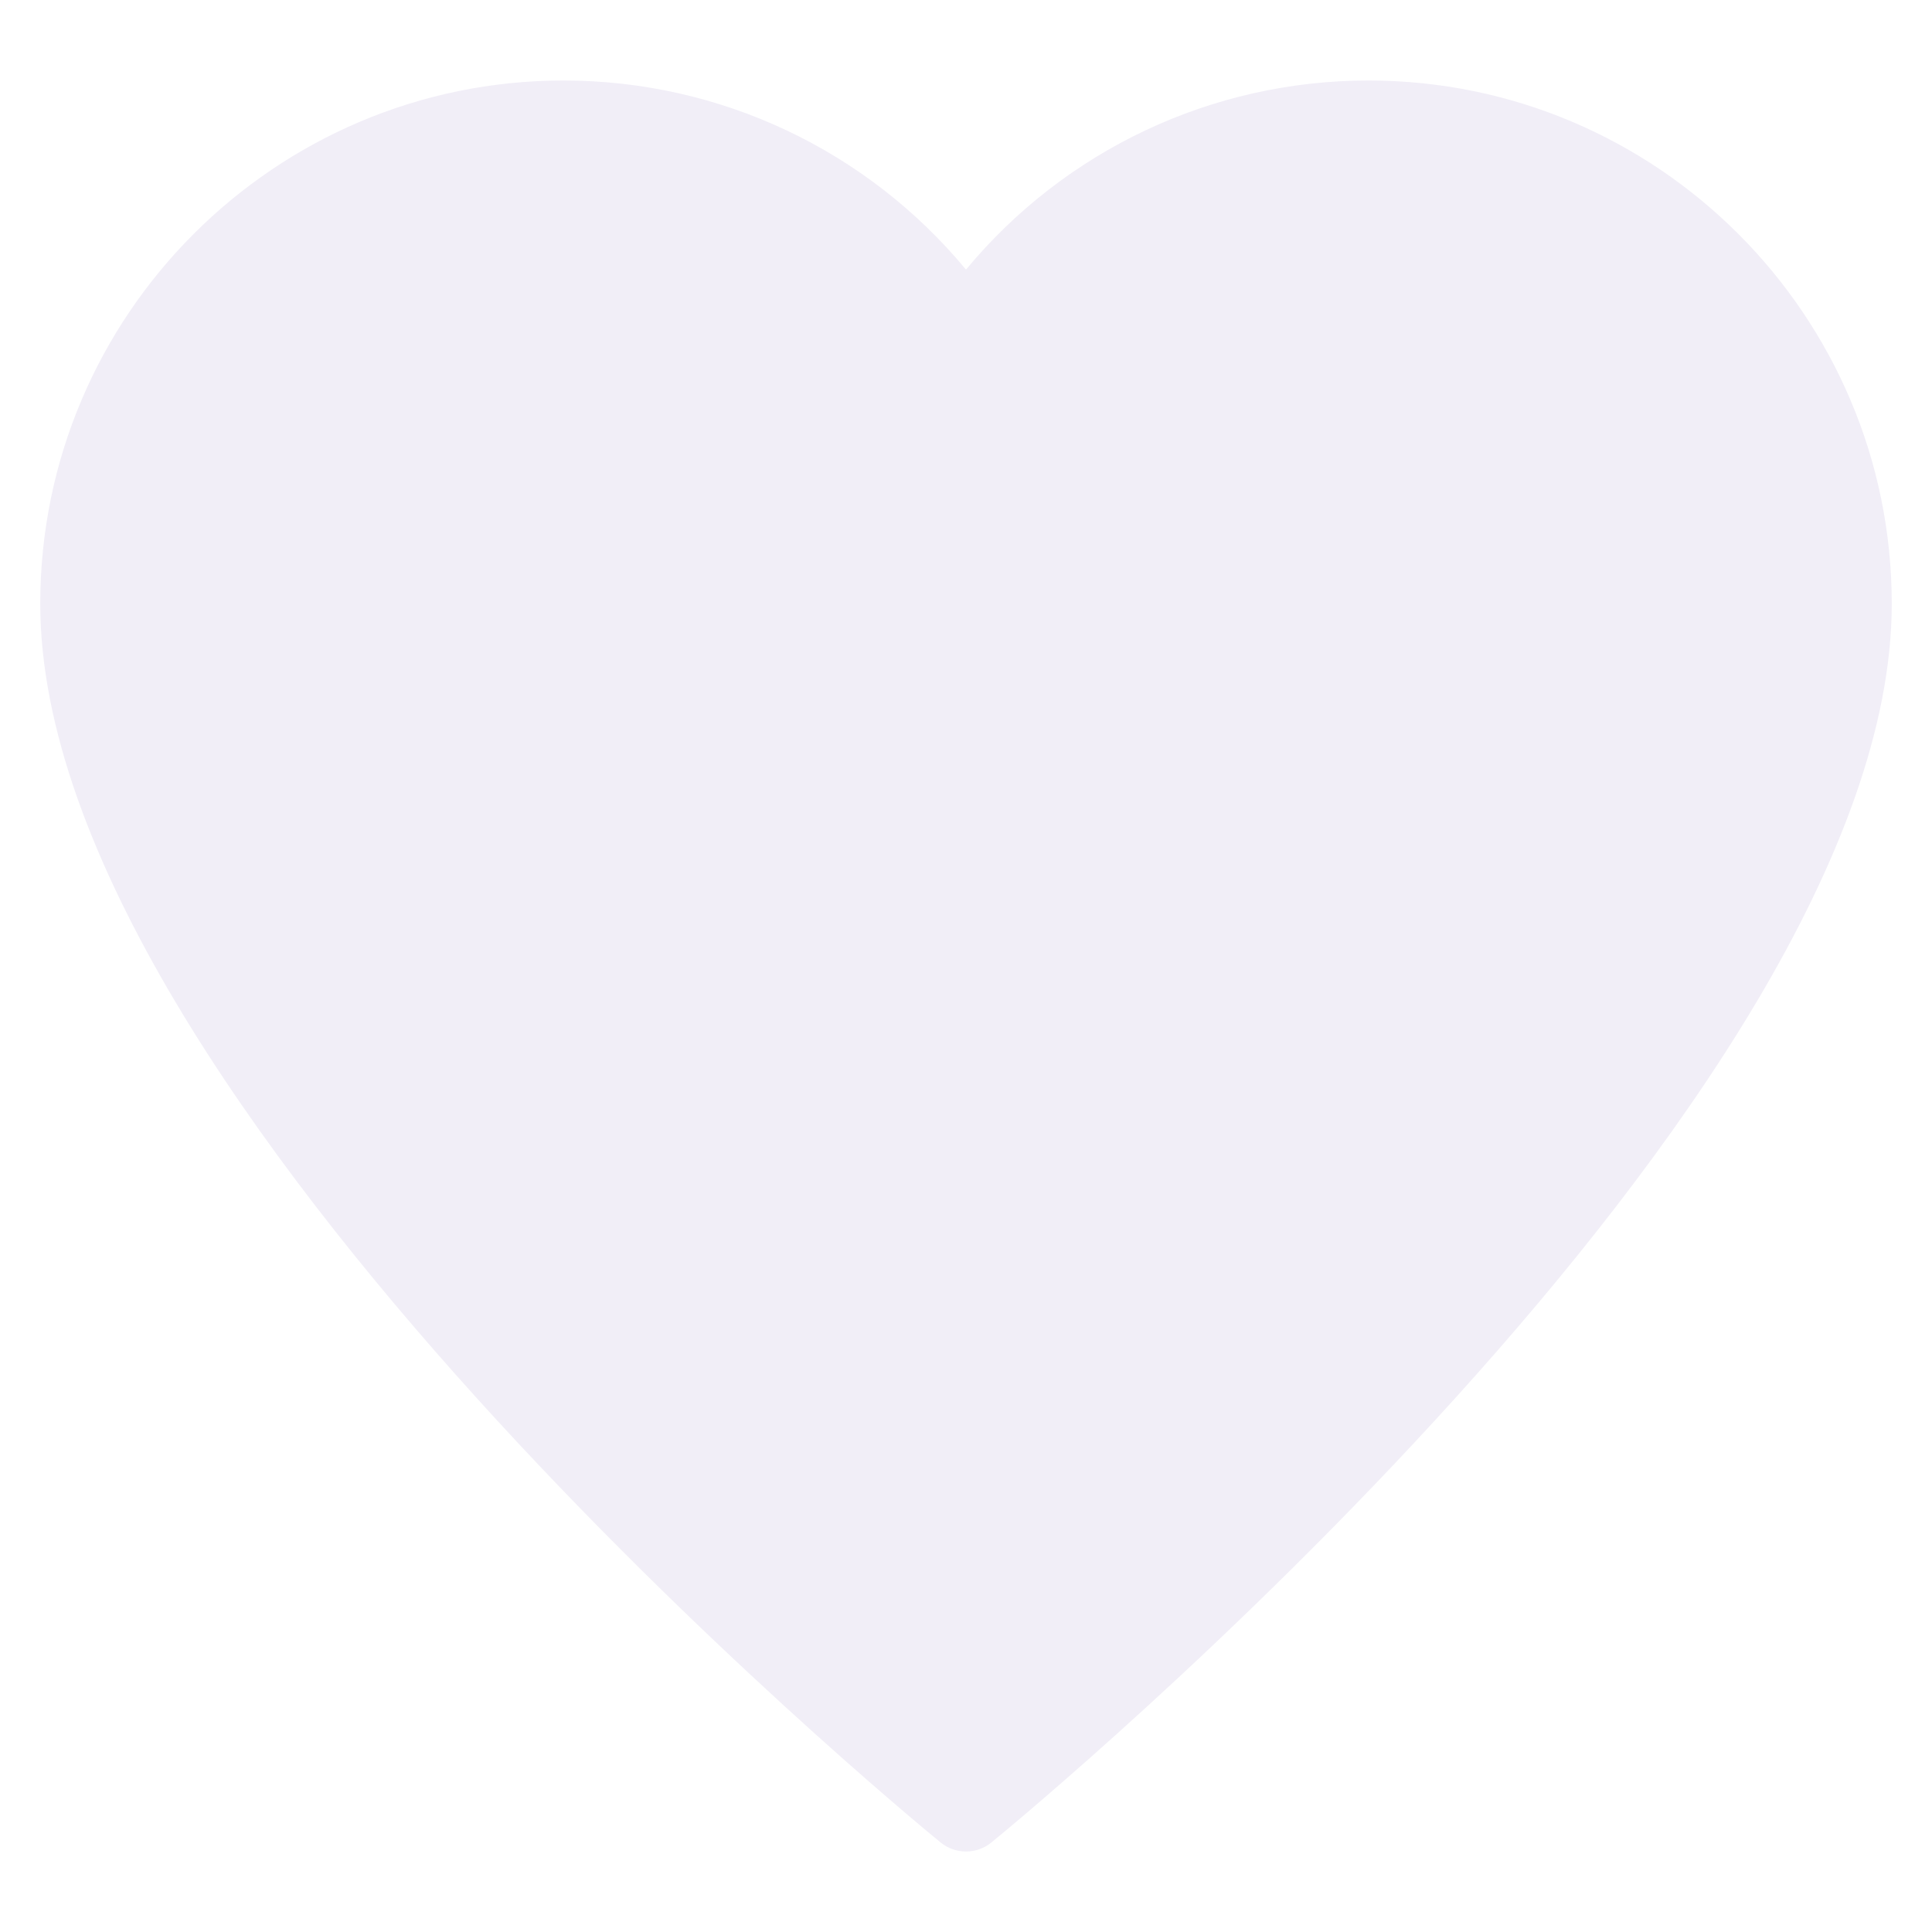
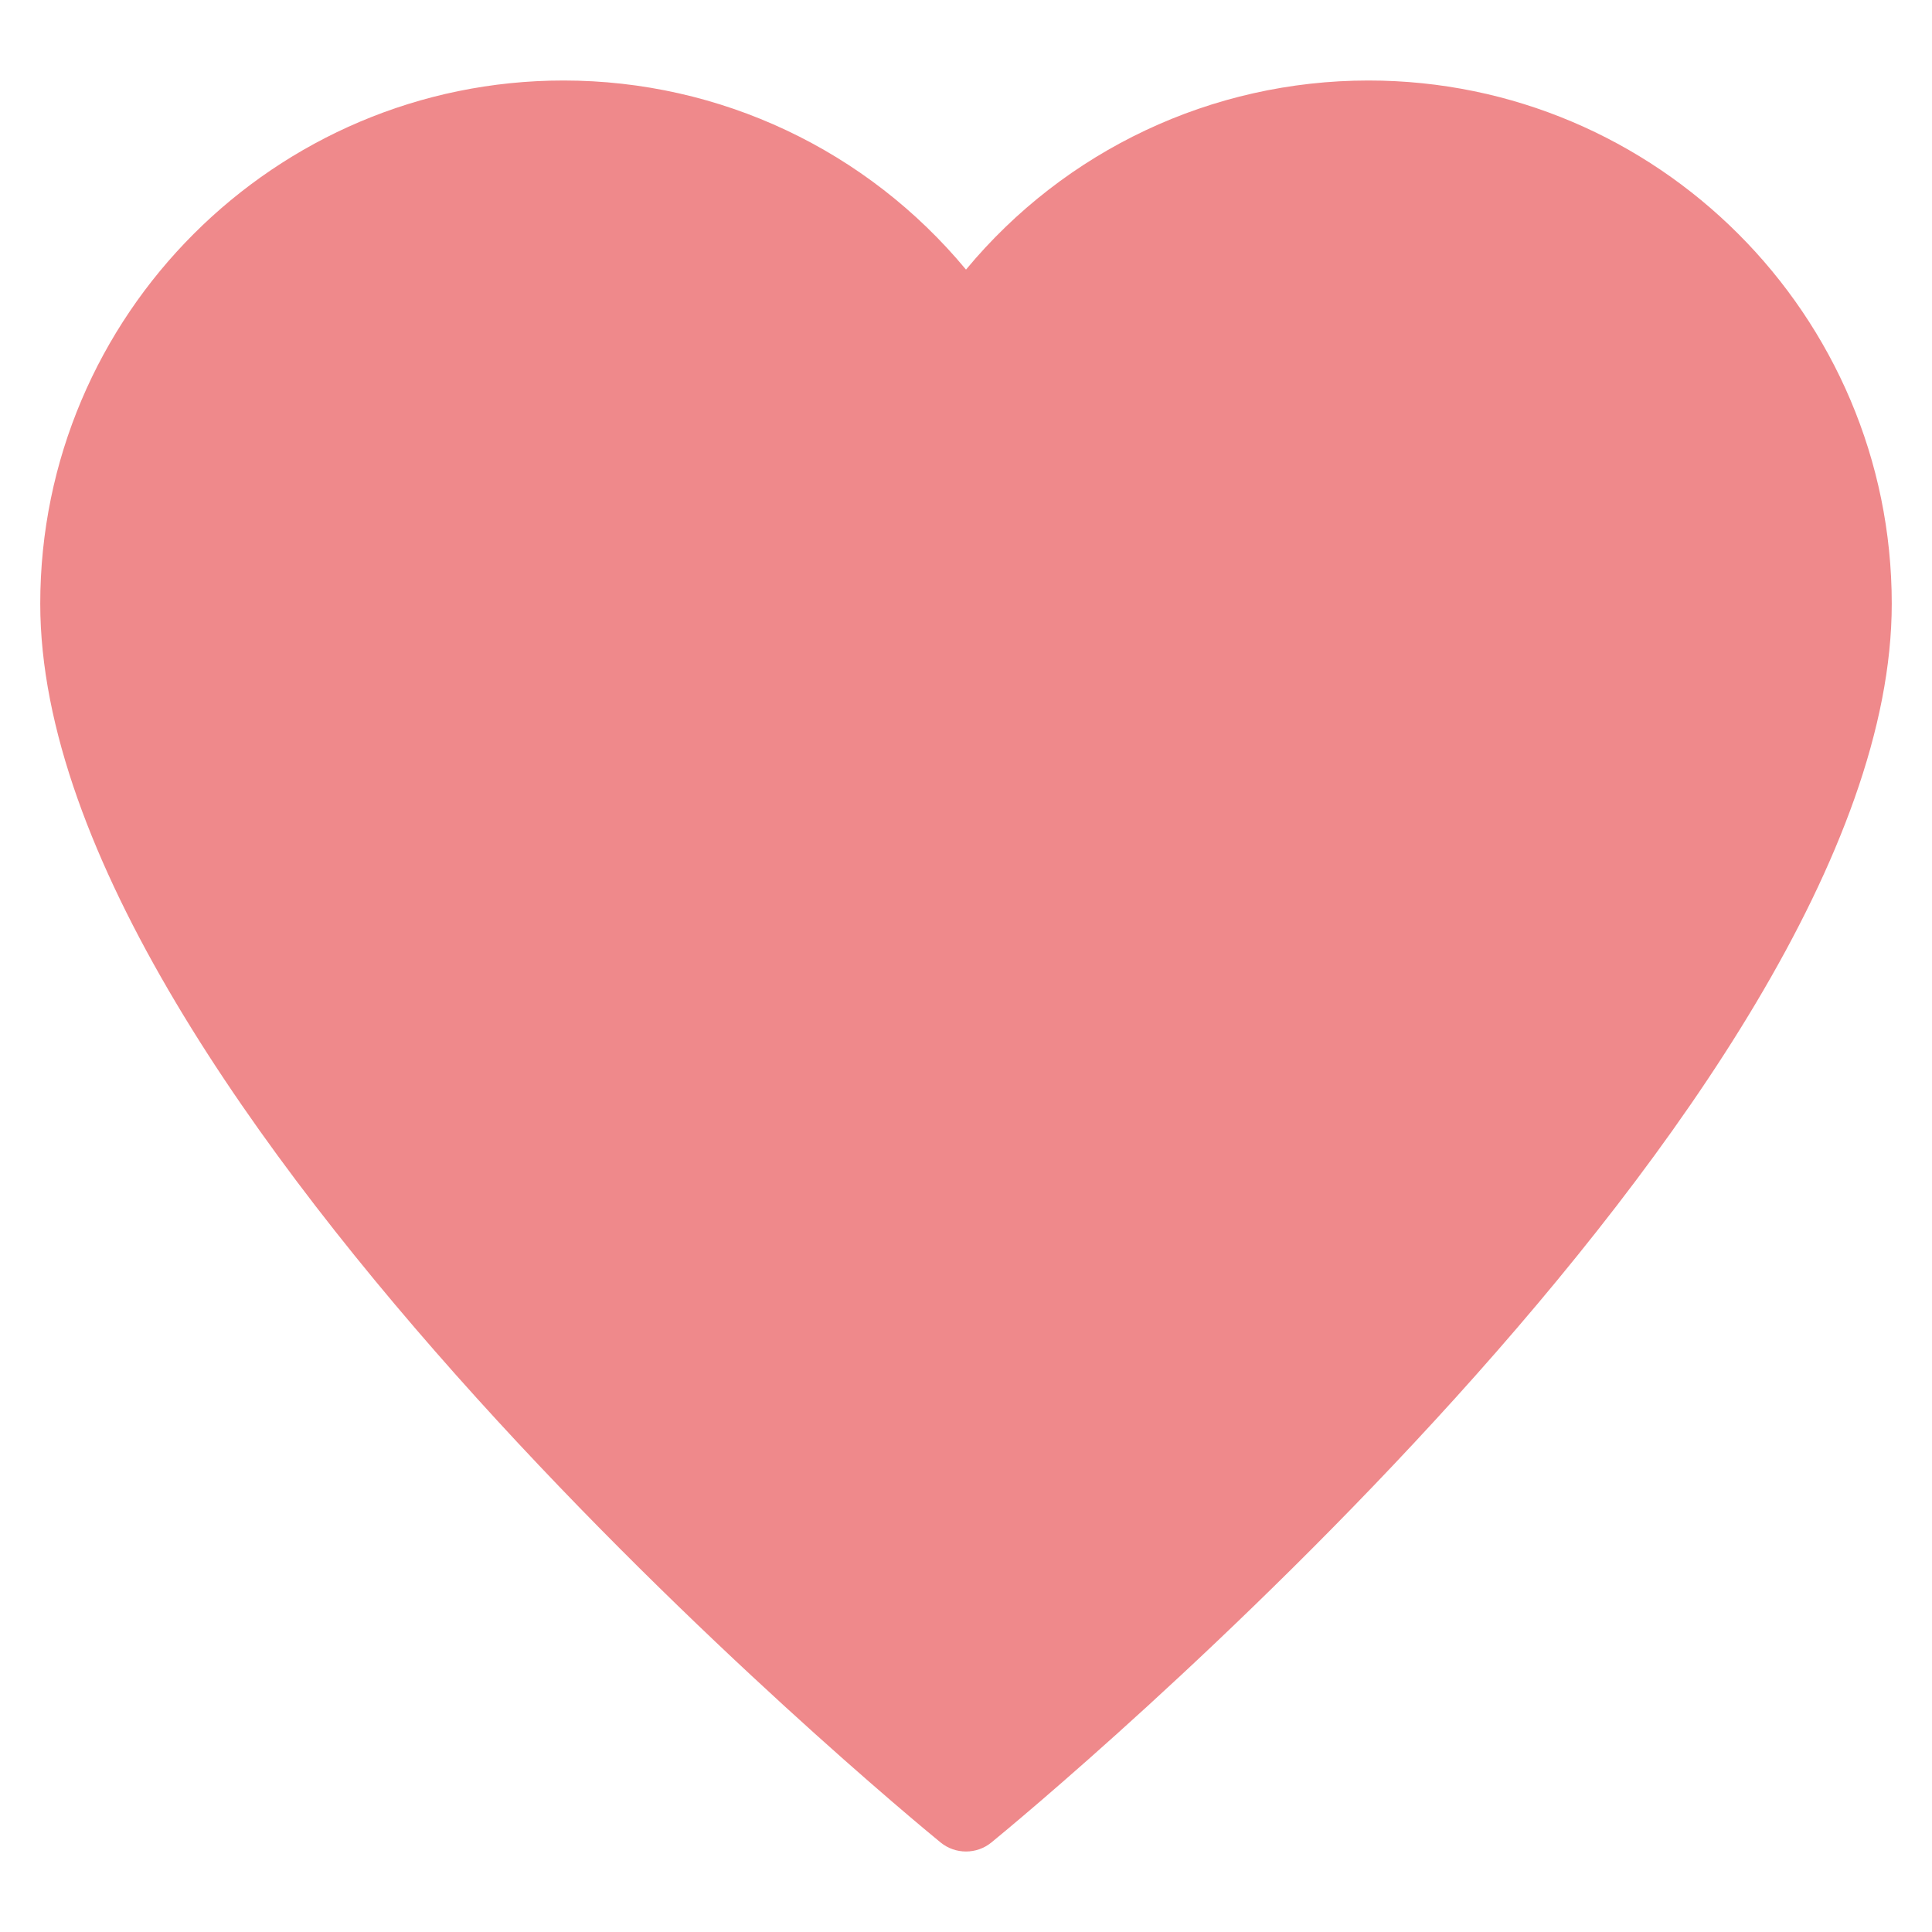
<svg xmlns="http://www.w3.org/2000/svg" height="48" viewBox="0 0 48 48" width="48">
-   <path d="m34 2c-3.896 0-7.541 1.734-10 4.698-2.459-2.964-6.104-4.698-10-4.698-7.168 0-13 5.832-13 13 0 12.332 21.453 30.027 22.367 30.774.184.151.408.226.633.226s.449-.075.633-.226c.914-.747 22.367-18.442 22.367-30.774 0-7.168-5.832-13-13-13z" fill="#f1eef7" />
+   <path d="m34 2c-3.896 0-7.541 1.734-10 4.698-2.459-2.964-6.104-4.698-10-4.698-7.168 0-13 5.832-13 13 0 12.332 21.453 30.027 22.367 30.774.184.151.408.226.633.226s.449-.075.633-.226c.914-.747 22.367-18.442 22.367-30.774 0-7.168-5.832-13-13-13z" fill="#EF898B" />
</svg>
